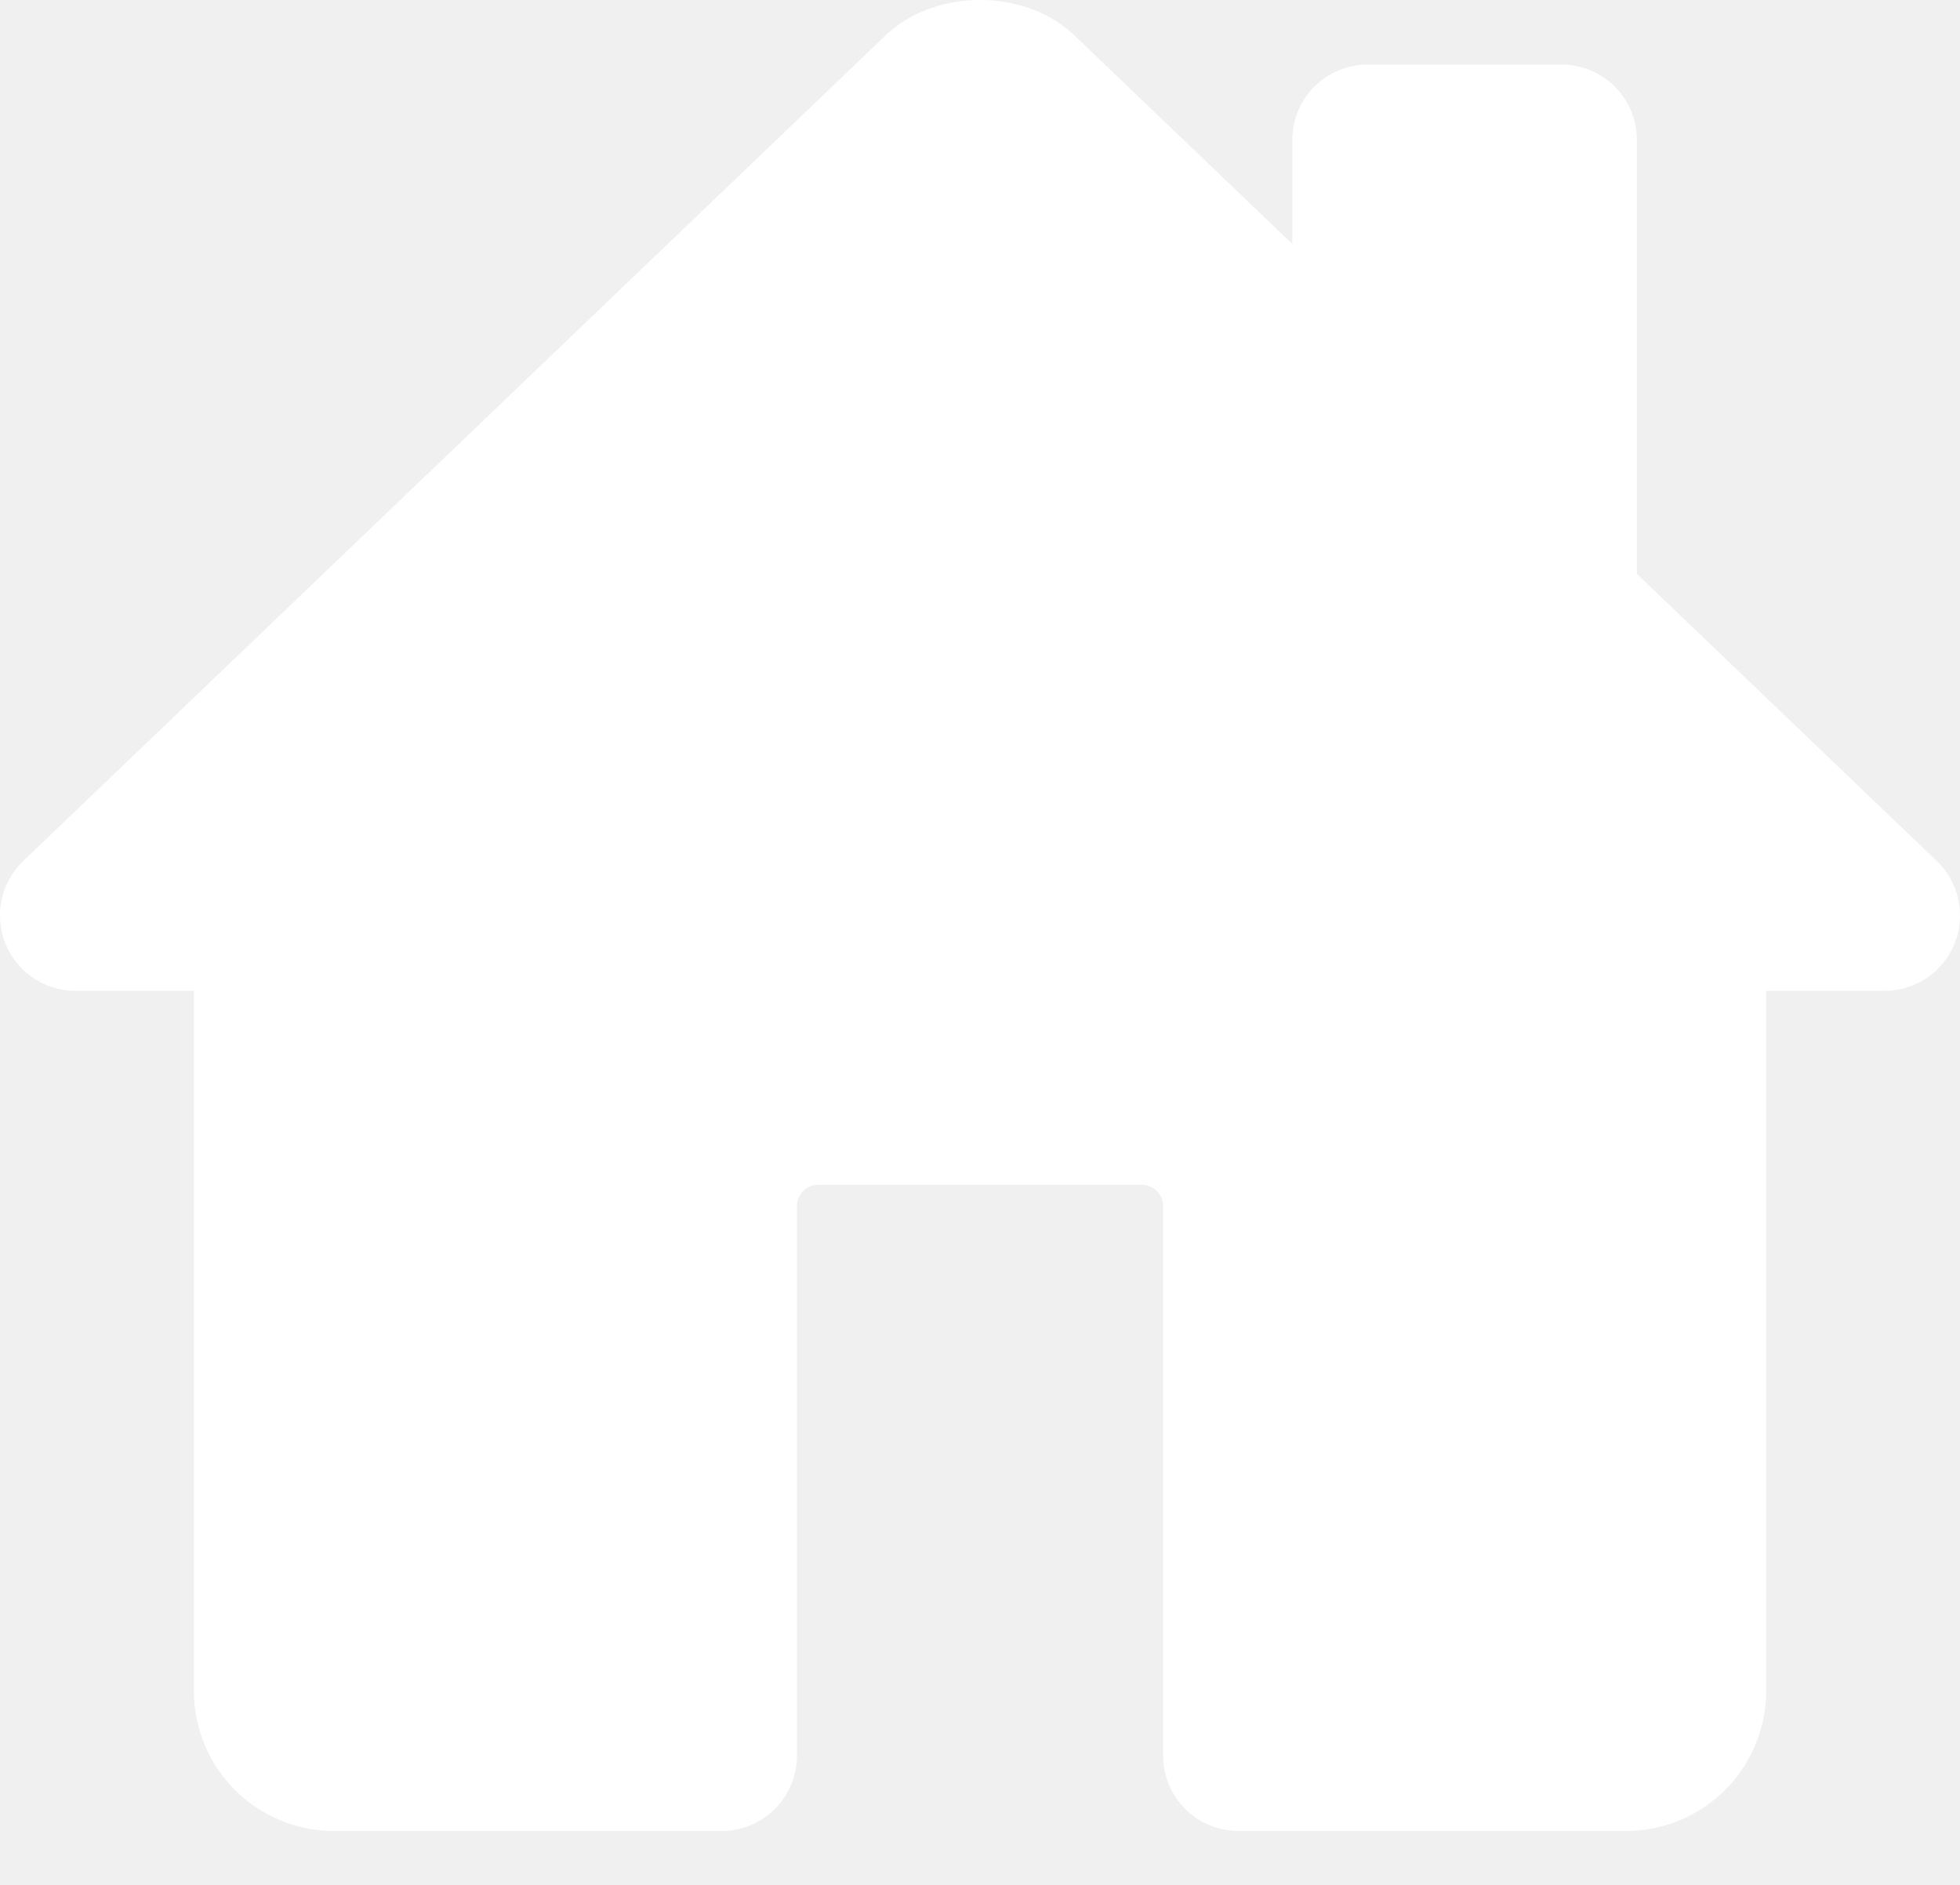
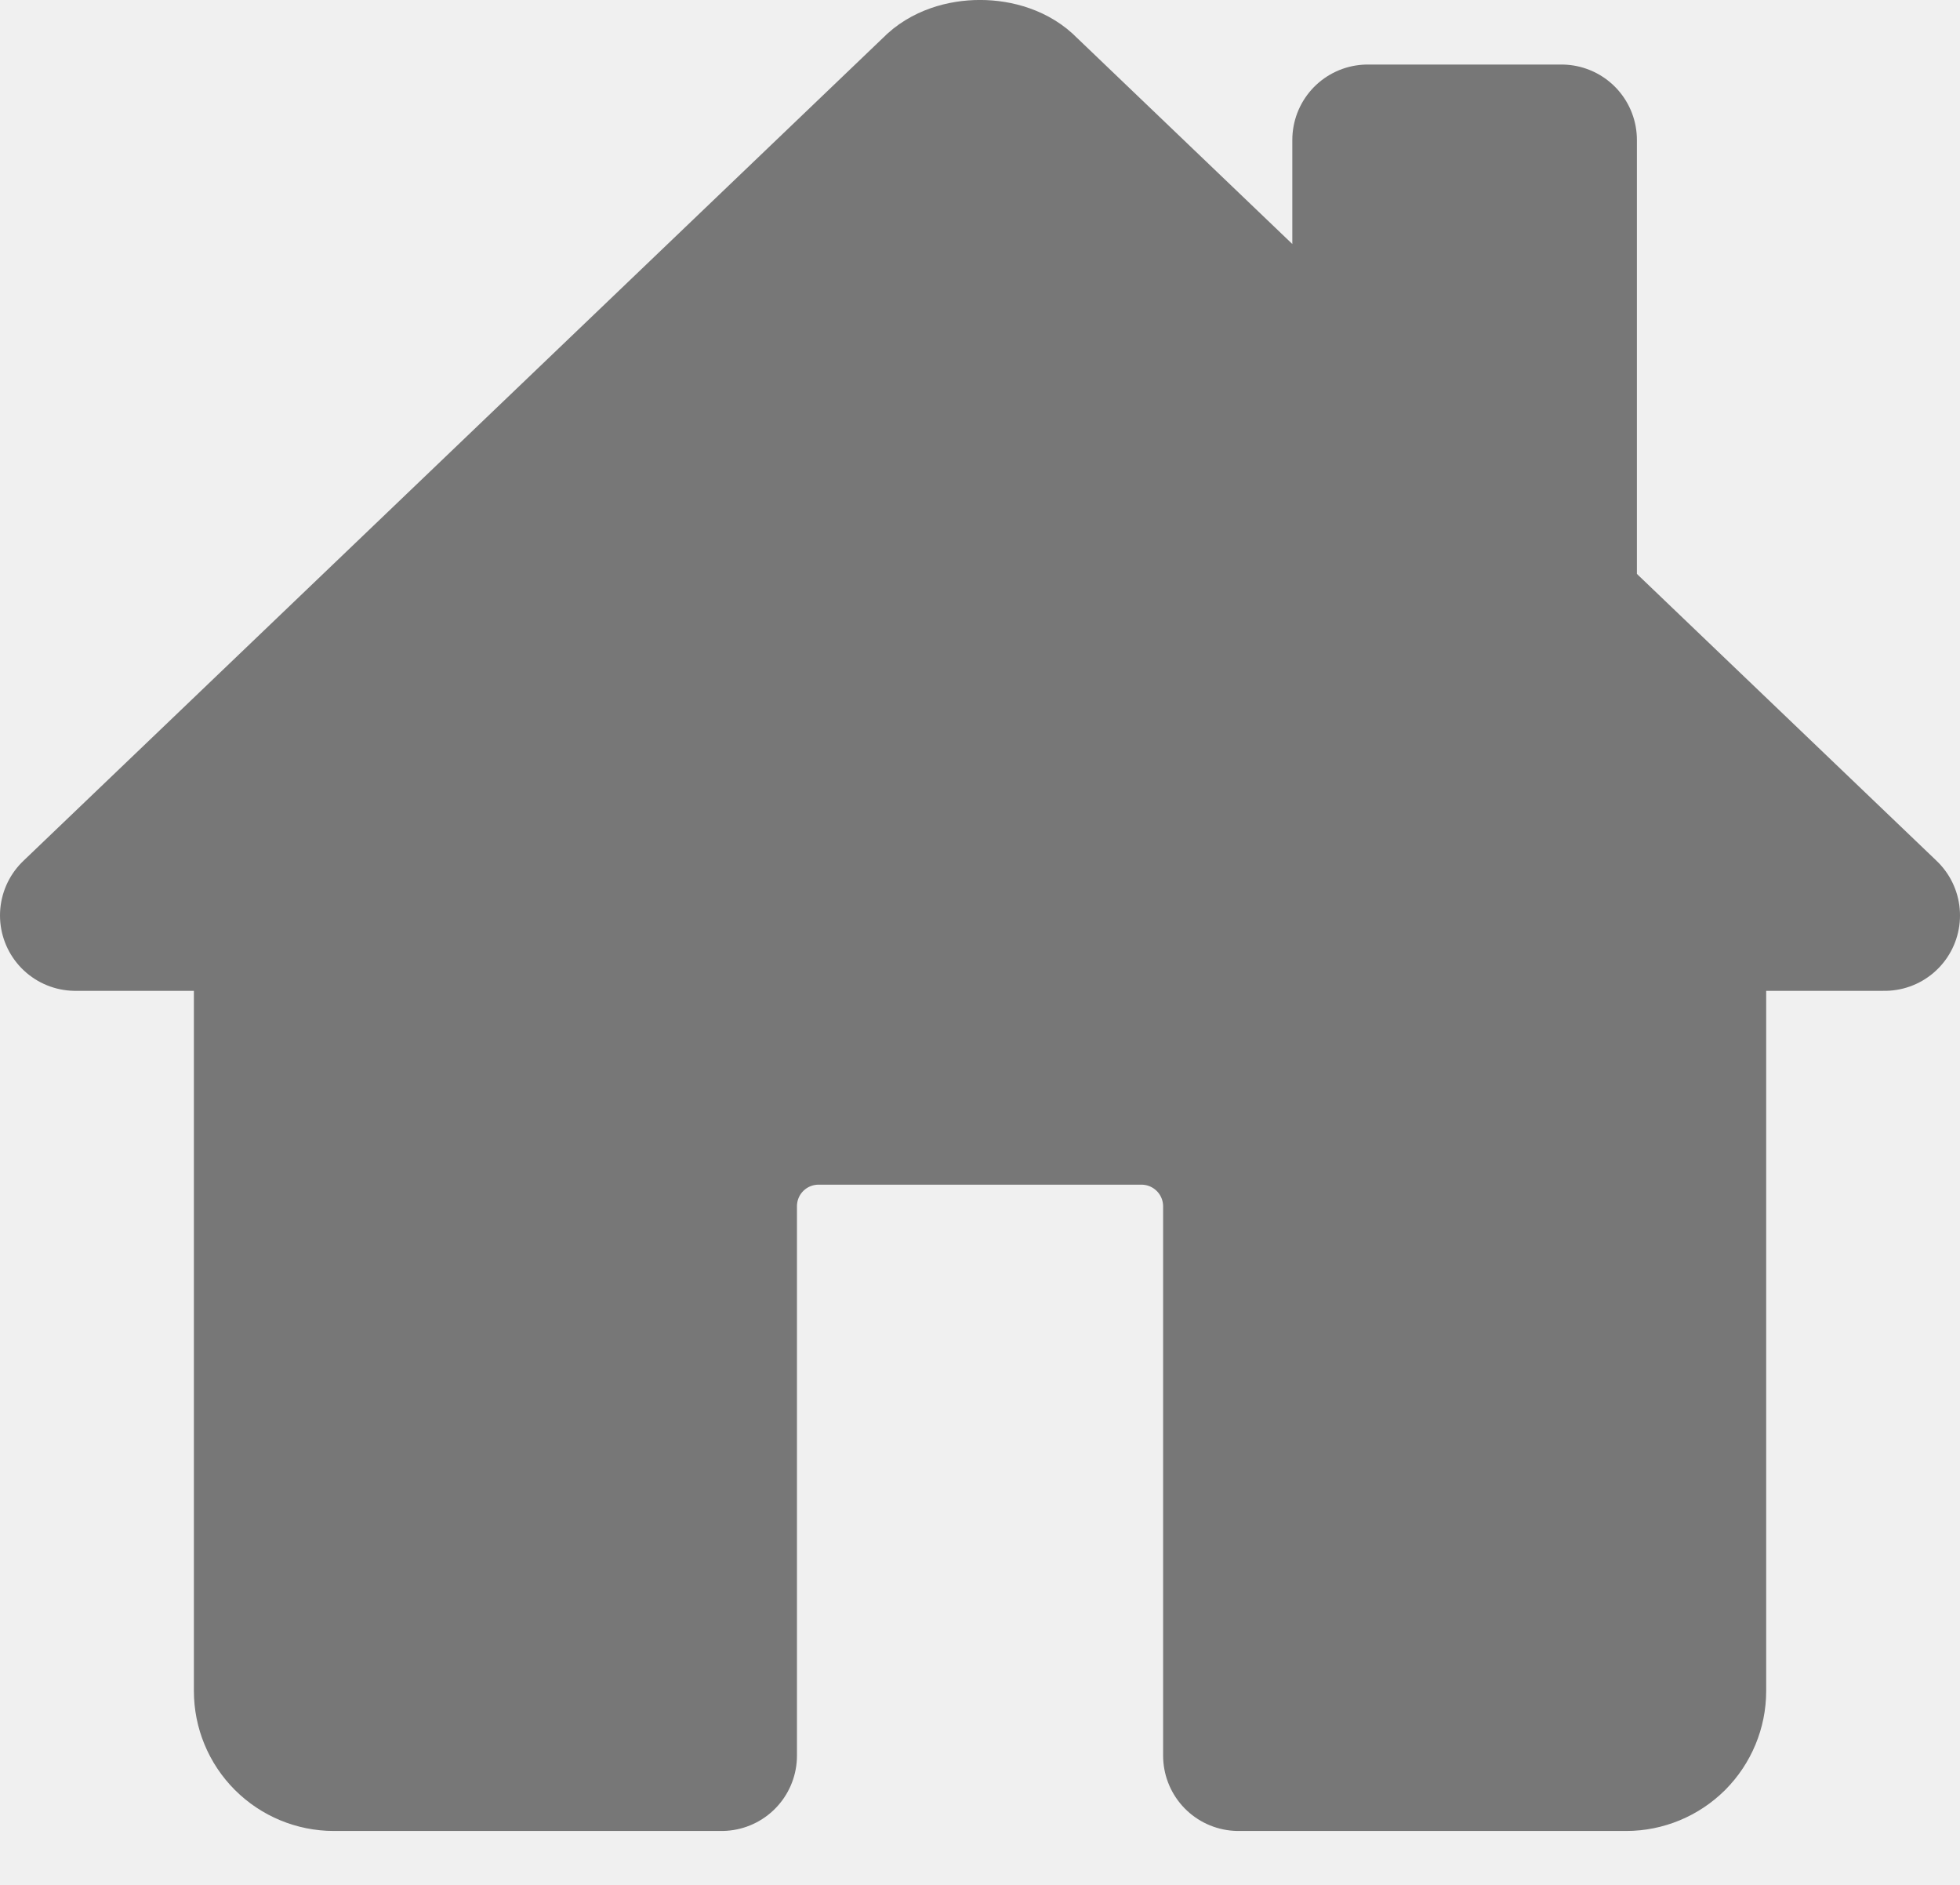
<svg xmlns="http://www.w3.org/2000/svg" width="26" height="25" viewBox="0 0 26 25" fill="none">
-   <path d="M3.572 9.785V22.428C3.572 22.655 3.662 22.873 3.823 23.034C3.983 23.194 4.201 23.285 4.429 23.285H9.572V15.999C9.572 15.658 9.707 15.331 9.948 15.09C10.189 14.849 10.516 14.713 10.857 14.713H15.143C15.484 14.713 15.811 14.849 16.052 15.09C16.293 15.331 16.429 15.658 16.429 15.999V23.285H21.572C21.799 23.285 22.017 23.194 22.178 23.034C22.338 22.873 22.429 22.655 22.429 22.428V9.785" fill="white" />
-   <path d="M3.572 9.785V22.428C3.572 22.655 3.662 22.873 3.823 23.034C3.983 23.194 4.201 23.285 4.429 23.285H9.572V15.999C9.572 15.658 9.707 15.331 9.948 15.09C10.189 14.849 10.516 14.713 10.857 14.713H15.143C15.484 14.713 15.811 14.849 16.052 15.09C16.293 15.331 16.429 15.658 16.429 15.999V23.285H21.572C21.799 23.285 22.017 23.194 22.178 23.034C22.338 22.873 22.429 22.655 22.429 22.428V9.785" stroke="white" stroke-width="2" stroke-linecap="round" stroke-linejoin="round" />
-   <path d="M25 12.142L13.583 1.213C13.316 0.93 12.689 0.927 12.417 1.213L1 12.142H25ZM20.714 8.017V1.856H18.143V5.553" fill="white" />
-   <path d="M20.714 8.017V1.856H18.143V5.553M25 12.142L13.583 1.213C13.316 0.93 12.689 0.927 12.417 1.213L1 12.142H25Z" stroke="white" stroke-width="2" stroke-linecap="round" stroke-linejoin="round" />
+   <path d="M3.572 9.785V22.428C3.572 22.655 3.662 22.873 3.823 23.034C3.983 23.194 4.201 23.285 4.429 23.285H9.572V15.999C9.572 15.658 9.707 15.331 9.948 15.09C10.189 14.849 10.516 14.713 10.857 14.713H15.143C15.484 14.713 15.811 14.849 16.052 15.09C16.293 15.331 16.429 15.658 16.429 15.999V23.285H21.572C21.799 23.285 22.017 23.194 22.178 23.034C22.338 22.873 22.429 22.655 22.429 22.428V9.785" fill="#777777" />
+   <path d="M3.572 9.785V22.428C3.572 22.655 3.662 22.873 3.823 23.034C3.983 23.194 4.201 23.285 4.429 23.285H9.572V15.999C9.572 15.658 9.707 15.331 9.948 15.09C10.189 14.849 10.516 14.713 10.857 14.713H15.143C15.484 14.713 15.811 14.849 16.052 15.09C16.293 15.331 16.429 15.658 16.429 15.999V23.285H21.572C21.799 23.285 22.017 23.194 22.178 23.034C22.338 22.873 22.429 22.655 22.429 22.428V9.785" stroke="#777777" stroke-width="2" stroke-linecap="round" stroke-linejoin="round" />
+   <path d="M25 12.142L13.583 1.213C13.316 0.93 12.689 0.927 12.417 1.213L1 12.142H25ZM20.714 8.017V1.856H18.143V5.553" fill="#777777" />
+   <path d="M20.714 8.017V1.856H18.143V5.553M25 12.142L13.583 1.213C13.316 0.93 12.689 0.927 12.417 1.213L1 12.142H25Z" stroke="#777777" stroke-width="2" stroke-linecap="round" stroke-linejoin="round" />
</svg>
